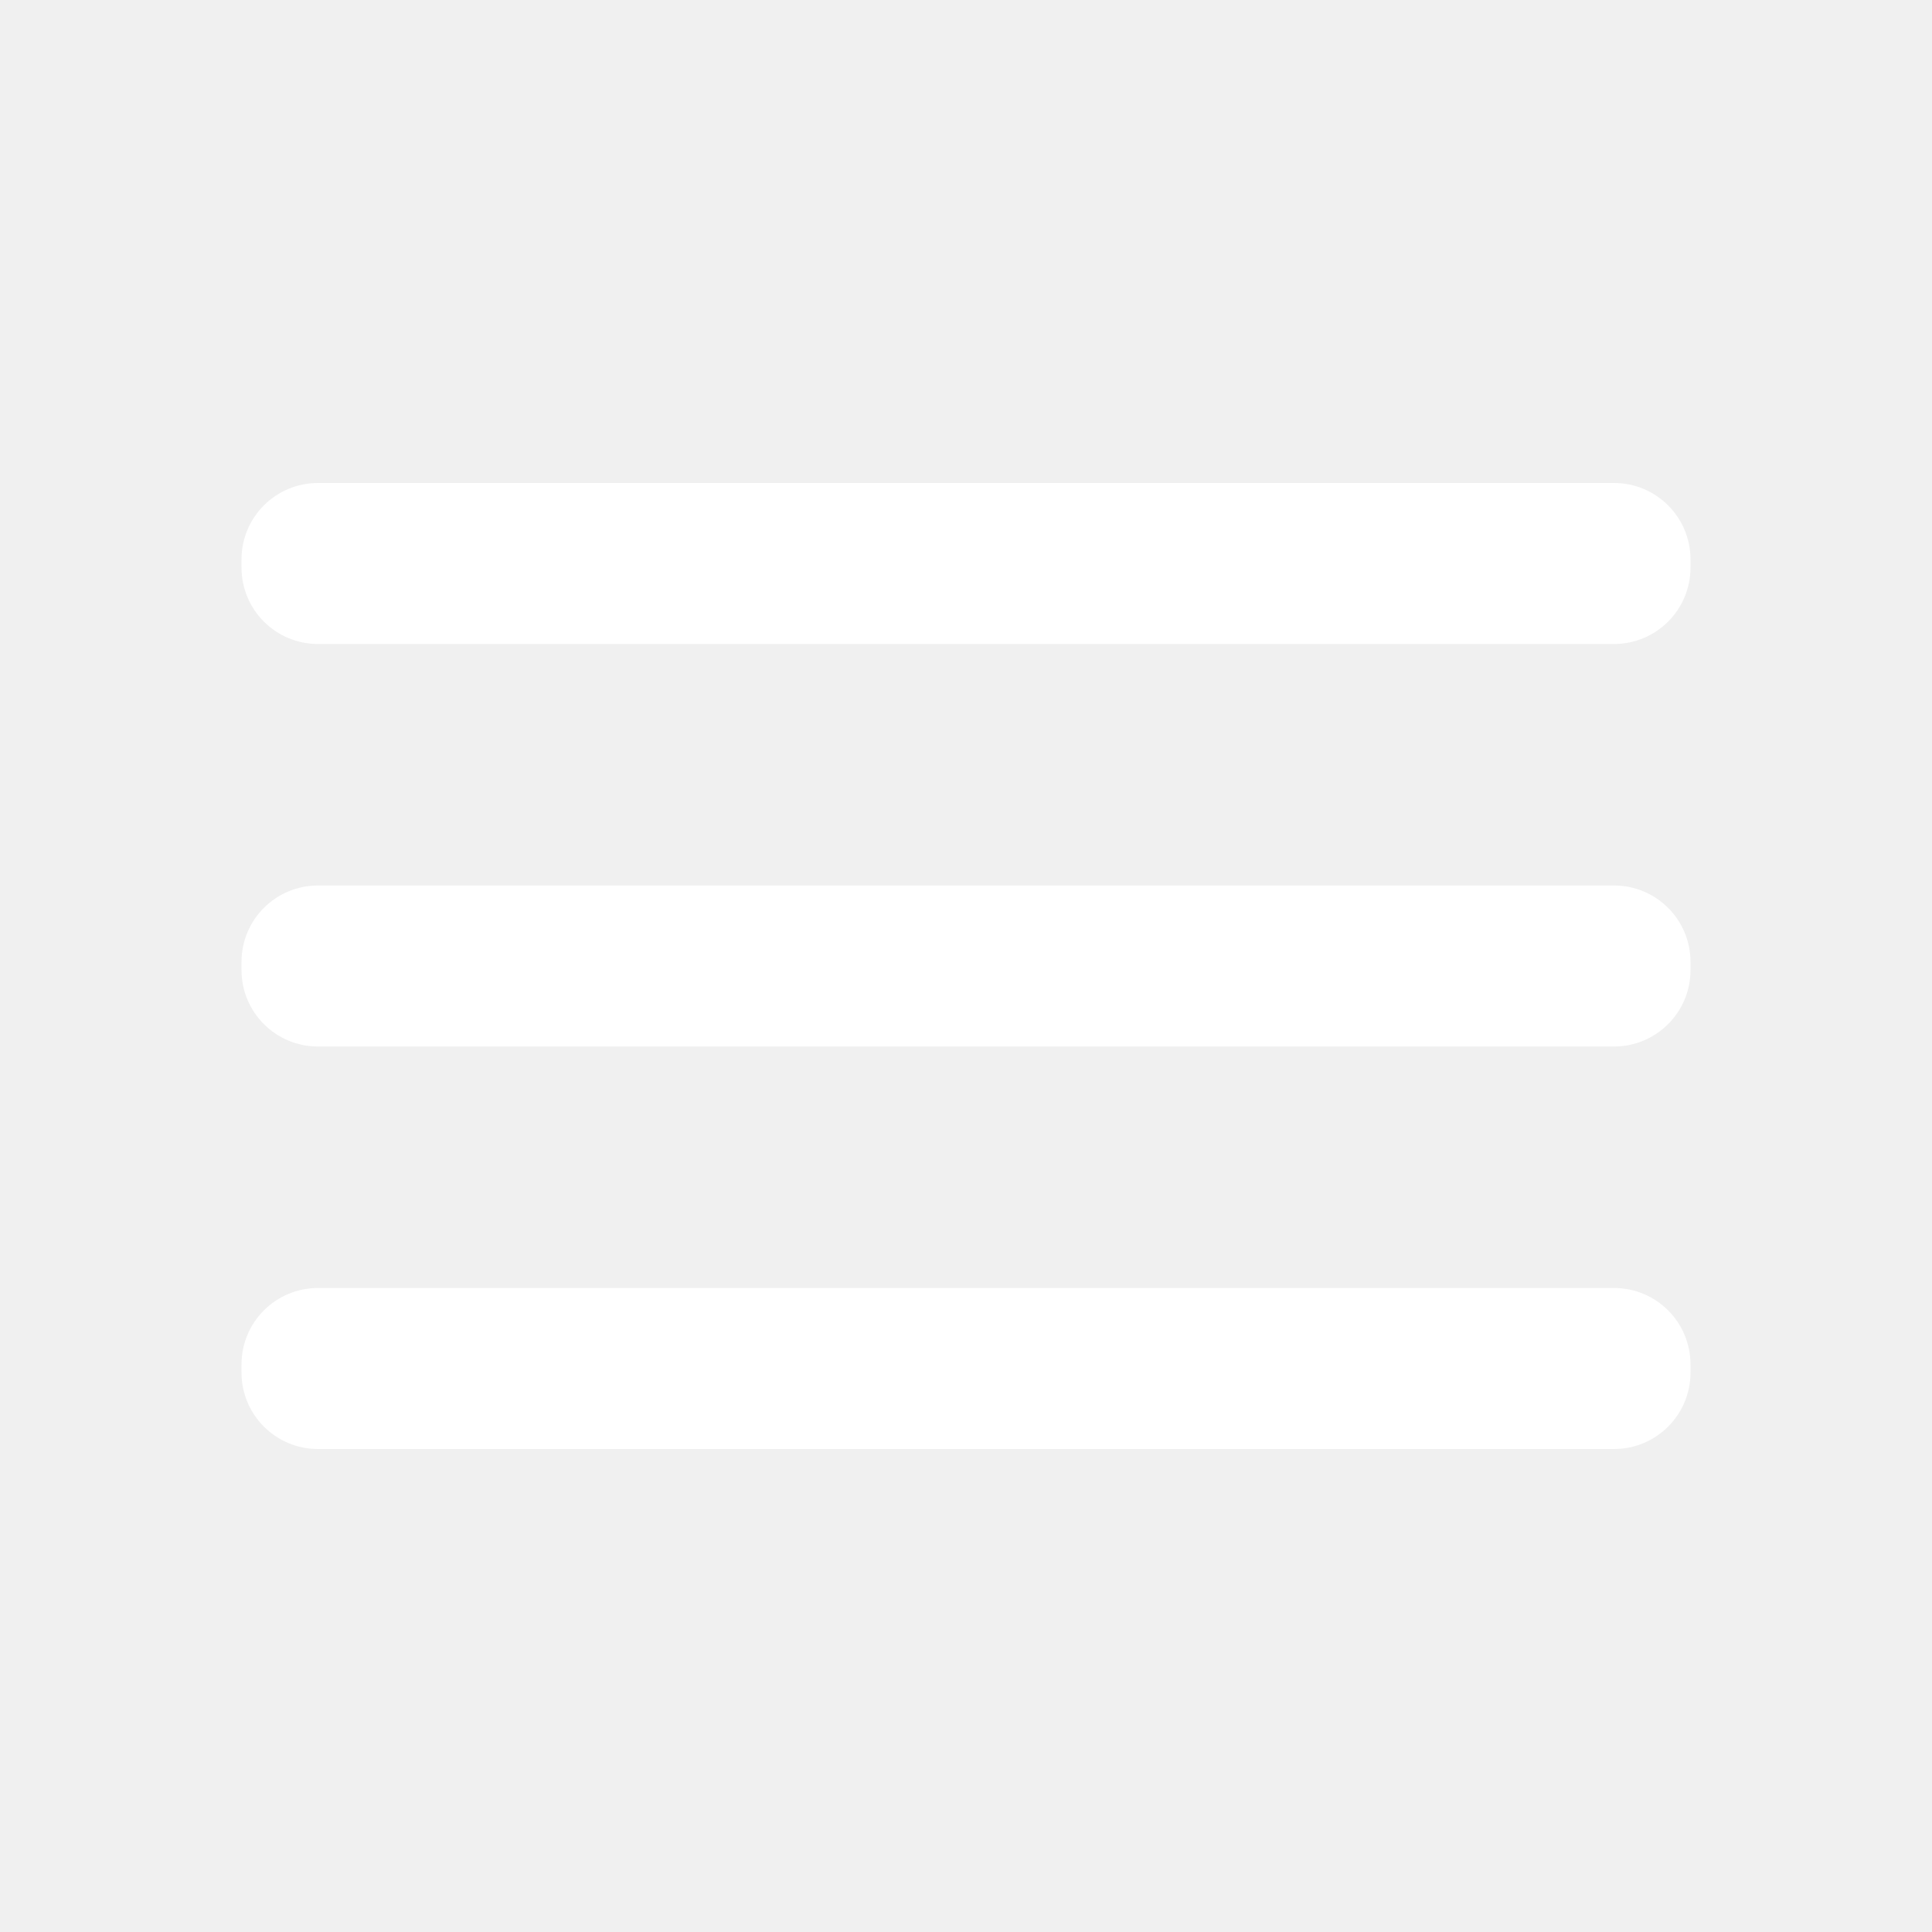
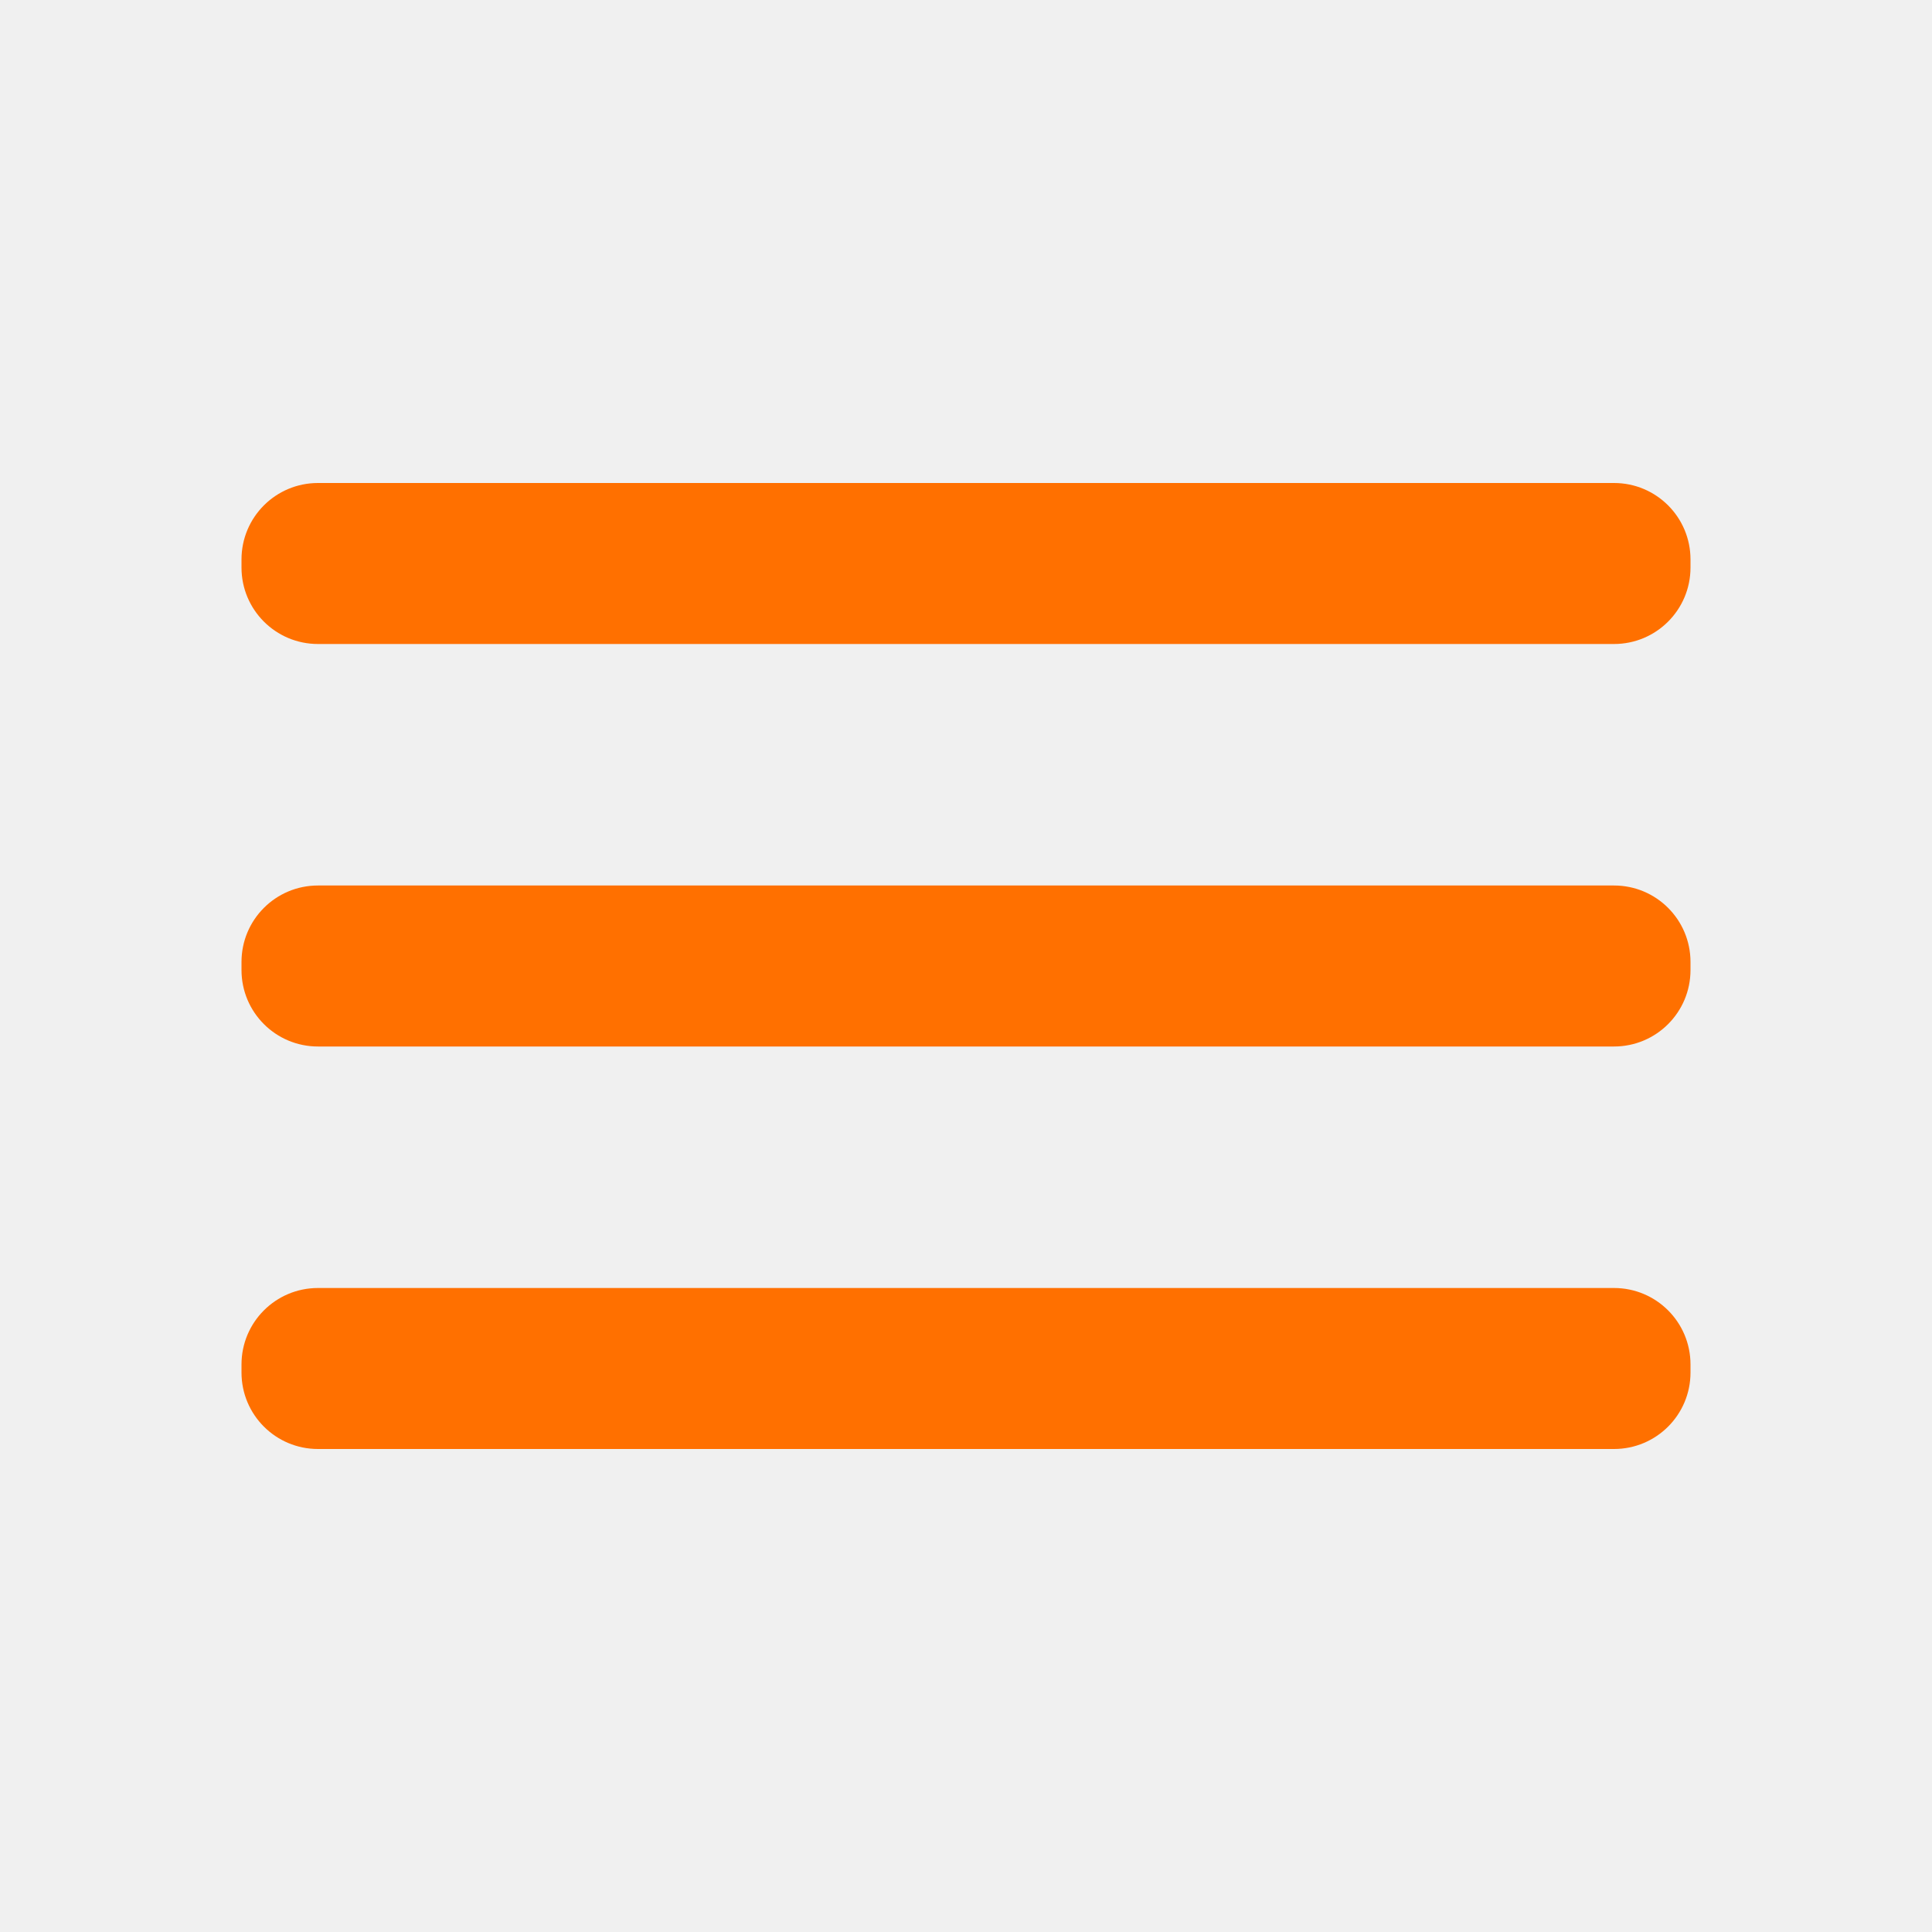
- <svg xmlns="http://www.w3.org/2000/svg" width="24" height="24" viewBox="0 0 24 24" fill="none">
-   <path d="M20.05 11H3.95C3.425 11 3 11.425 3 11.95V12.05C3 12.575 3.425 13 3.95 13H20.05C20.575 13 21 12.575 21 12.05V11.95C21 11.425 20.575 11 20.05 11Z" fill="#FFF" />
-   <path d="M20.05 16H3.95C3.425 16 3 16.425 3 16.95V17.05C3 17.575 3.425 18 3.95 18H20.05C20.575 18 21 17.575 21 17.05V16.95C21 16.425 20.575 16 20.05 16Z" fill="#FFF" />
-   <path d="M20.05 6H3.95C3.425 6 3 6.425 3 6.95V7.05C3 7.575 3.425 8 3.95 8H20.05C20.575 8 21 7.575 21 7.05V6.95C21 6.425 20.575 6 20.05 6Z" fill="#FFF" />
+ <svg xmlns="http://www.w3.org/2000/svg" width="24" height="24" viewBox="0 0 24 24">
+   <path d="M20.05 11H3.95C3.425 11 3 11.425 3 11.95V12.05C3 12.575 3.425 13 3.95 13H20.05C20.575 13 21 12.575 21 12.05V11.95C21 11.425 20.575 11 20.05 11Z" fill="#ff7000" />
+   <path d="M20.05 16H3.95C3.425 16 3 16.425 3 16.95V17.05C3 17.575 3.425 18 3.95 18H20.05C20.575 18 21 17.575 21 17.05V16.95C21 16.425 20.575 16 20.05 16Z" fill="#ff7000" />
+   <path d="M20.05 6H3.95C3.425 6 3 6.425 3 6.95V7.05C3 7.575 3.425 8 3.95 8H20.05C20.575 8 21 7.575 21 7.05V6.95C21 6.425 20.575 6 20.05 6Z" fill="#ff7000" />
</svg>
